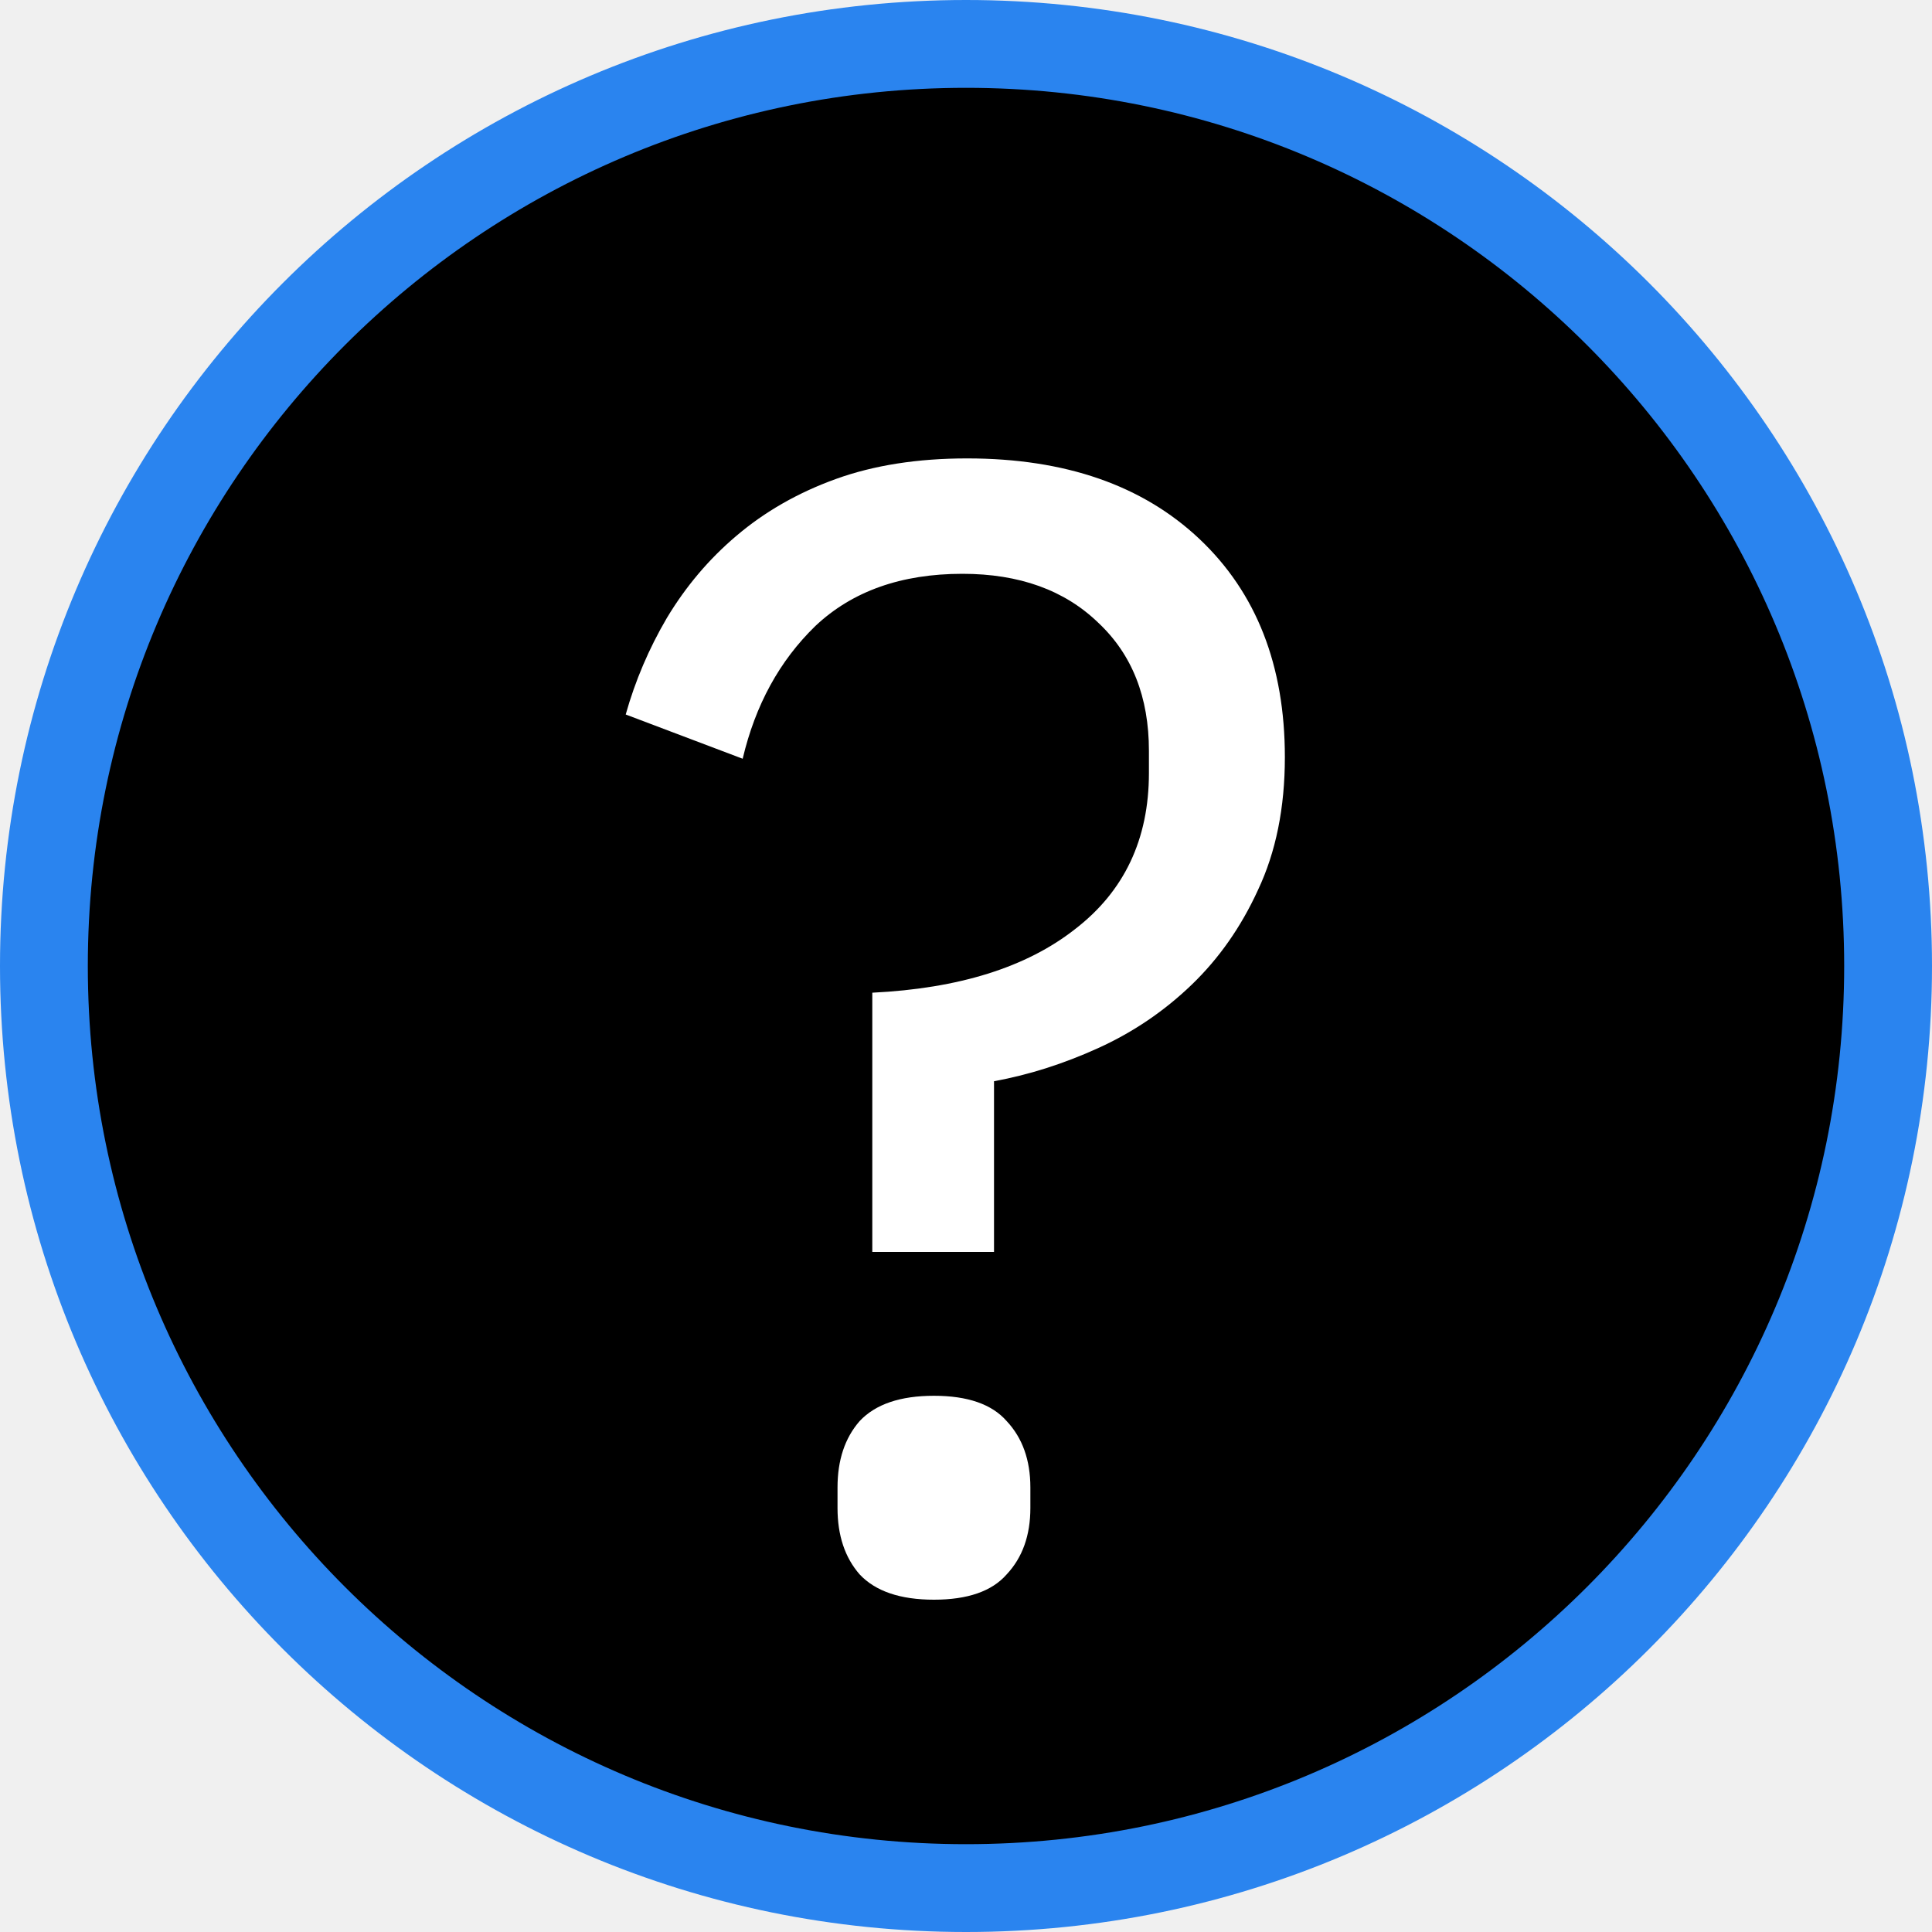
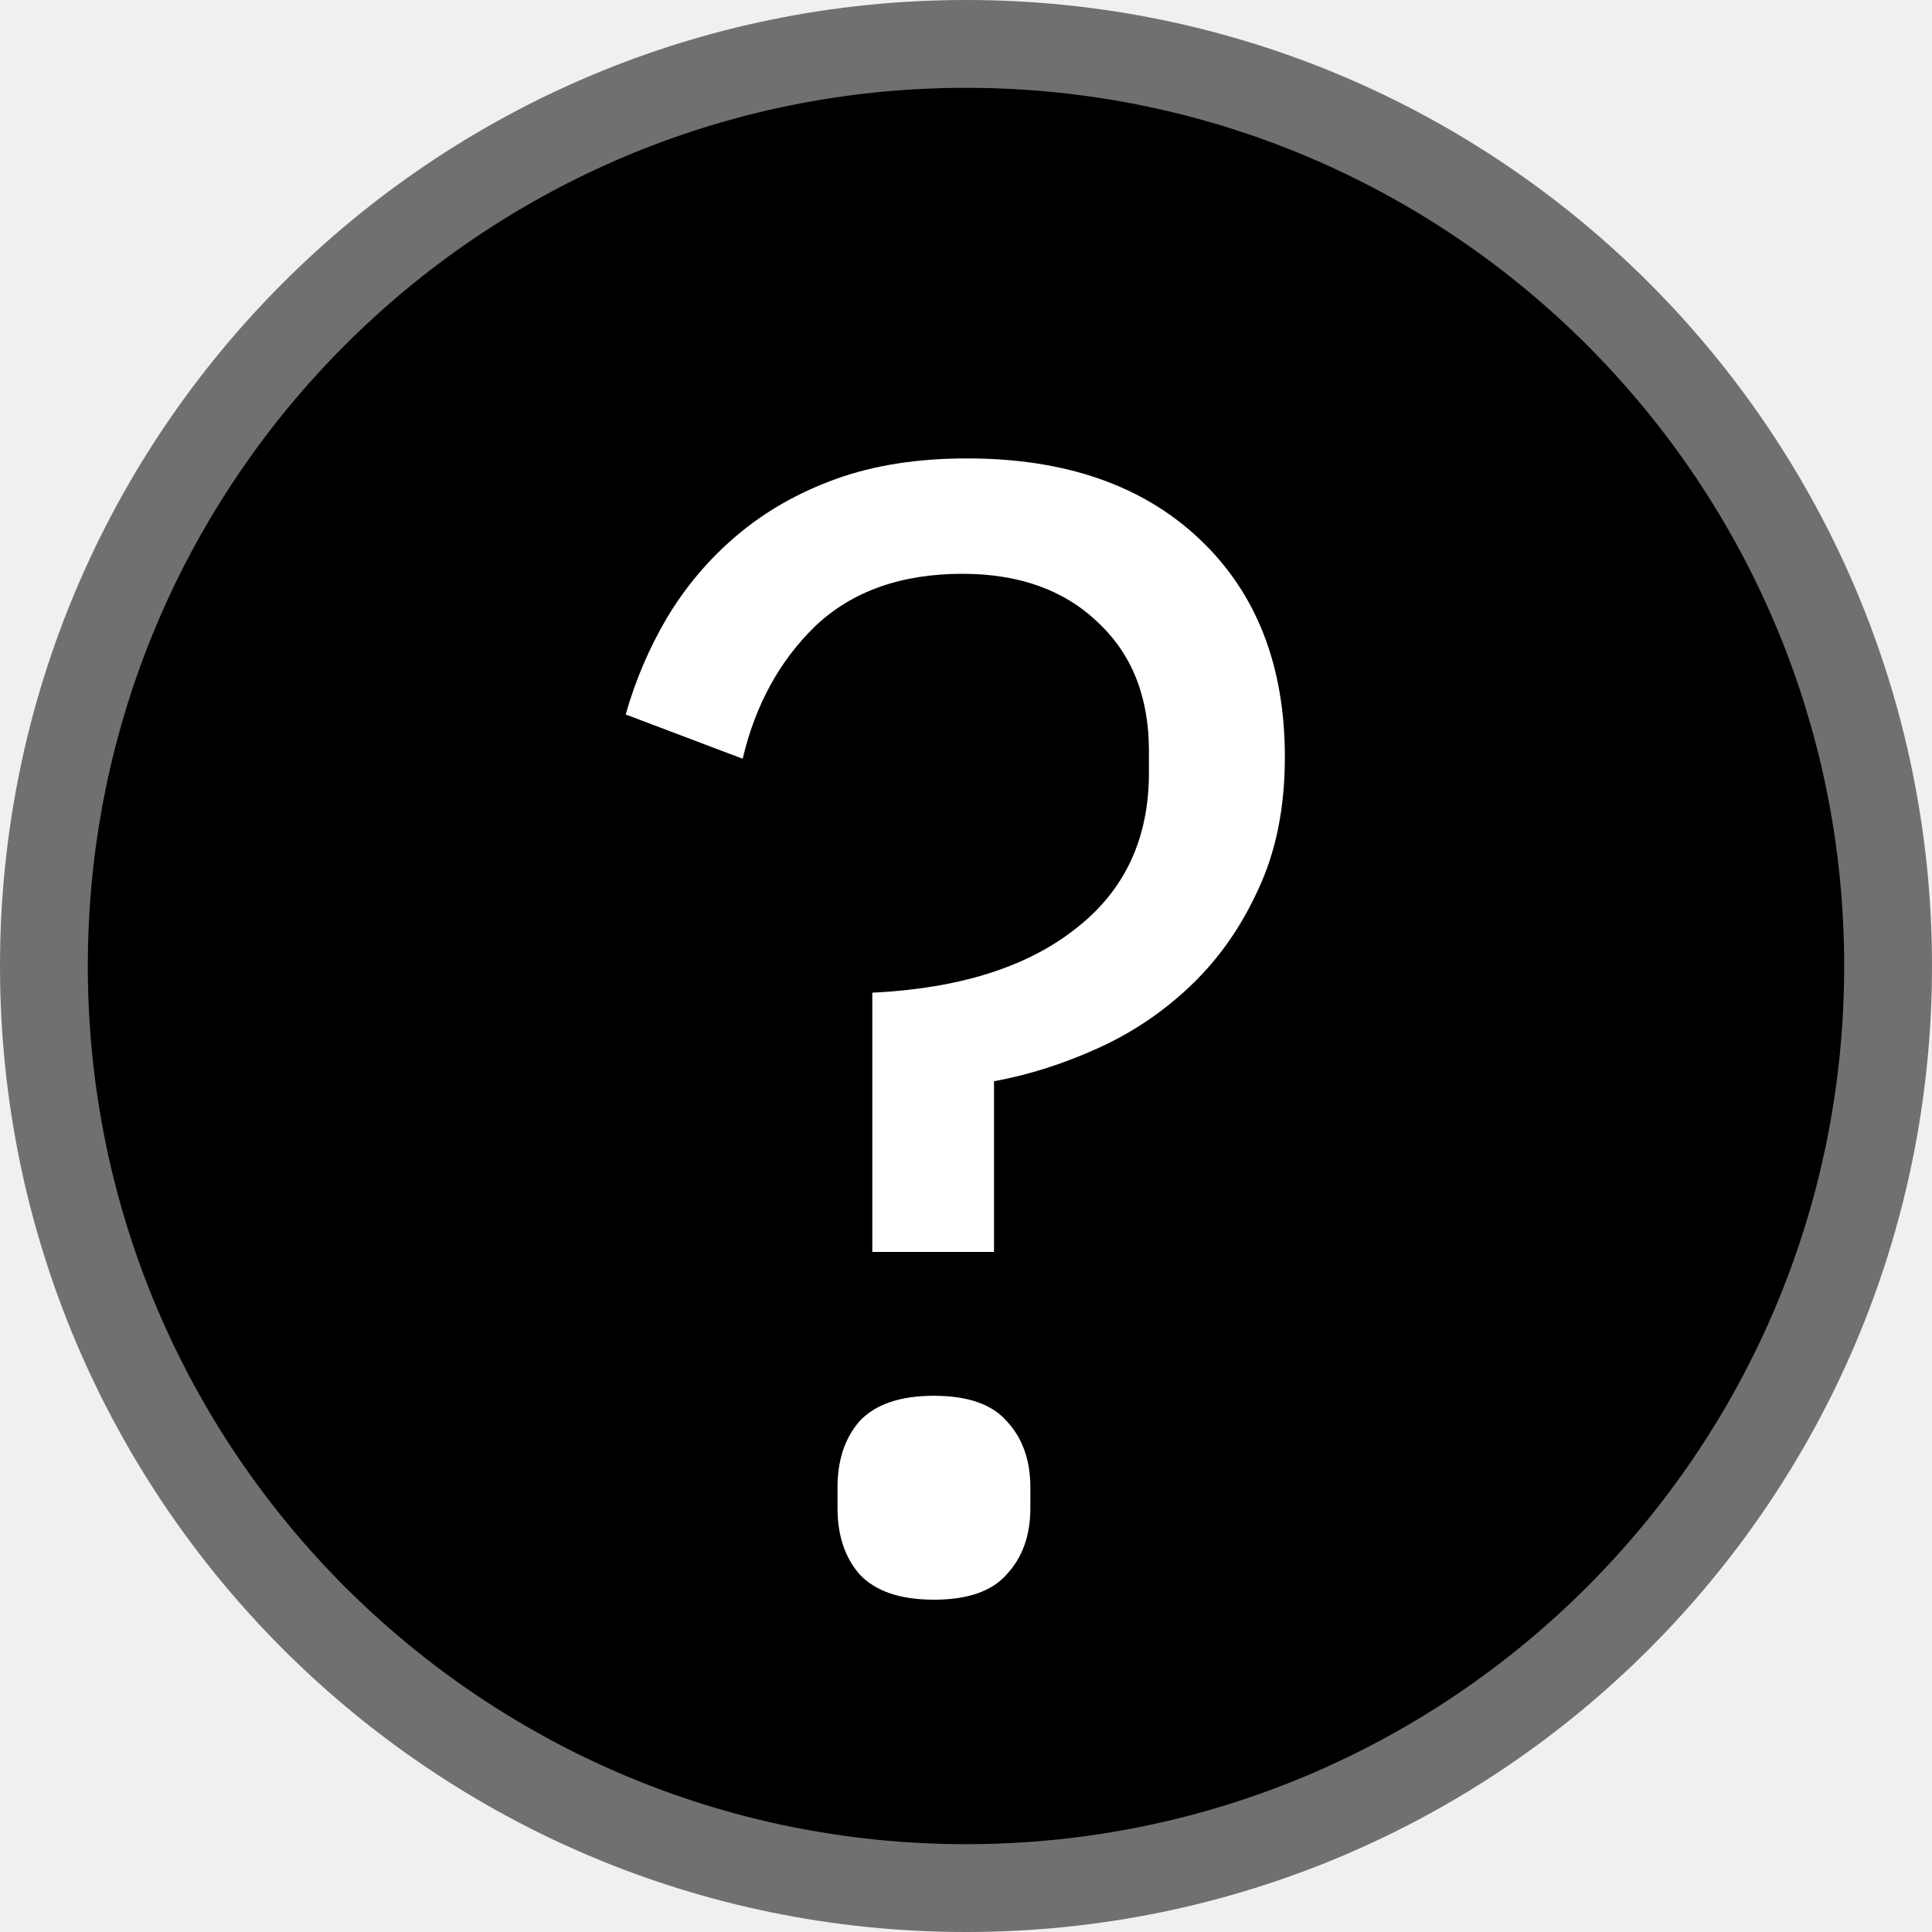
<svg xmlns="http://www.w3.org/2000/svg" viewBox="0 0 22 22">
-   <circle cx="11" cy="11" r="10.5" stroke="#2A84EF" />
+   <circle cx="11" cy="11" r="10.5" stroke="#707070" />
  <path d="M9.933 14.256V11.304C10.917 11.256 11.685 11.016 12.237 10.584C12.801 10.152 13.083 9.558 13.083 8.802V8.55C13.083 7.938 12.891 7.452 12.507 7.092C12.123 6.72 11.607 6.534 10.959 6.534C10.263 6.534 9.705 6.732 9.285 7.128C8.877 7.524 8.601 8.028 8.457 8.64L7.125 8.136C7.233 7.752 7.389 7.386 7.593 7.038C7.809 6.678 8.073 6.366 8.385 6.102C8.709 5.826 9.087 5.61 9.519 5.454C9.951 5.298 10.449 5.22 11.013 5.22C12.129 5.22 13.011 5.526 13.659 6.138C14.307 6.75 14.631 7.578 14.631 8.622C14.631 9.198 14.529 9.702 14.325 10.134C14.133 10.554 13.881 10.914 13.569 11.214C13.257 11.514 12.903 11.754 12.507 11.934C12.111 12.114 11.715 12.24 11.319 12.312V14.256H9.933ZM10.635 18.216C10.251 18.216 9.969 18.12 9.789 17.928C9.621 17.736 9.537 17.484 9.537 17.172V16.938C9.537 16.626 9.621 16.374 9.789 16.182C9.969 15.99 10.251 15.894 10.635 15.894C11.019 15.894 11.295 15.99 11.463 16.182C11.643 16.374 11.733 16.626 11.733 16.938V17.172C11.733 17.484 11.643 17.736 11.463 17.928C11.295 18.12 11.019 18.216 10.635 18.216Z" fill="white" />
</svg>
